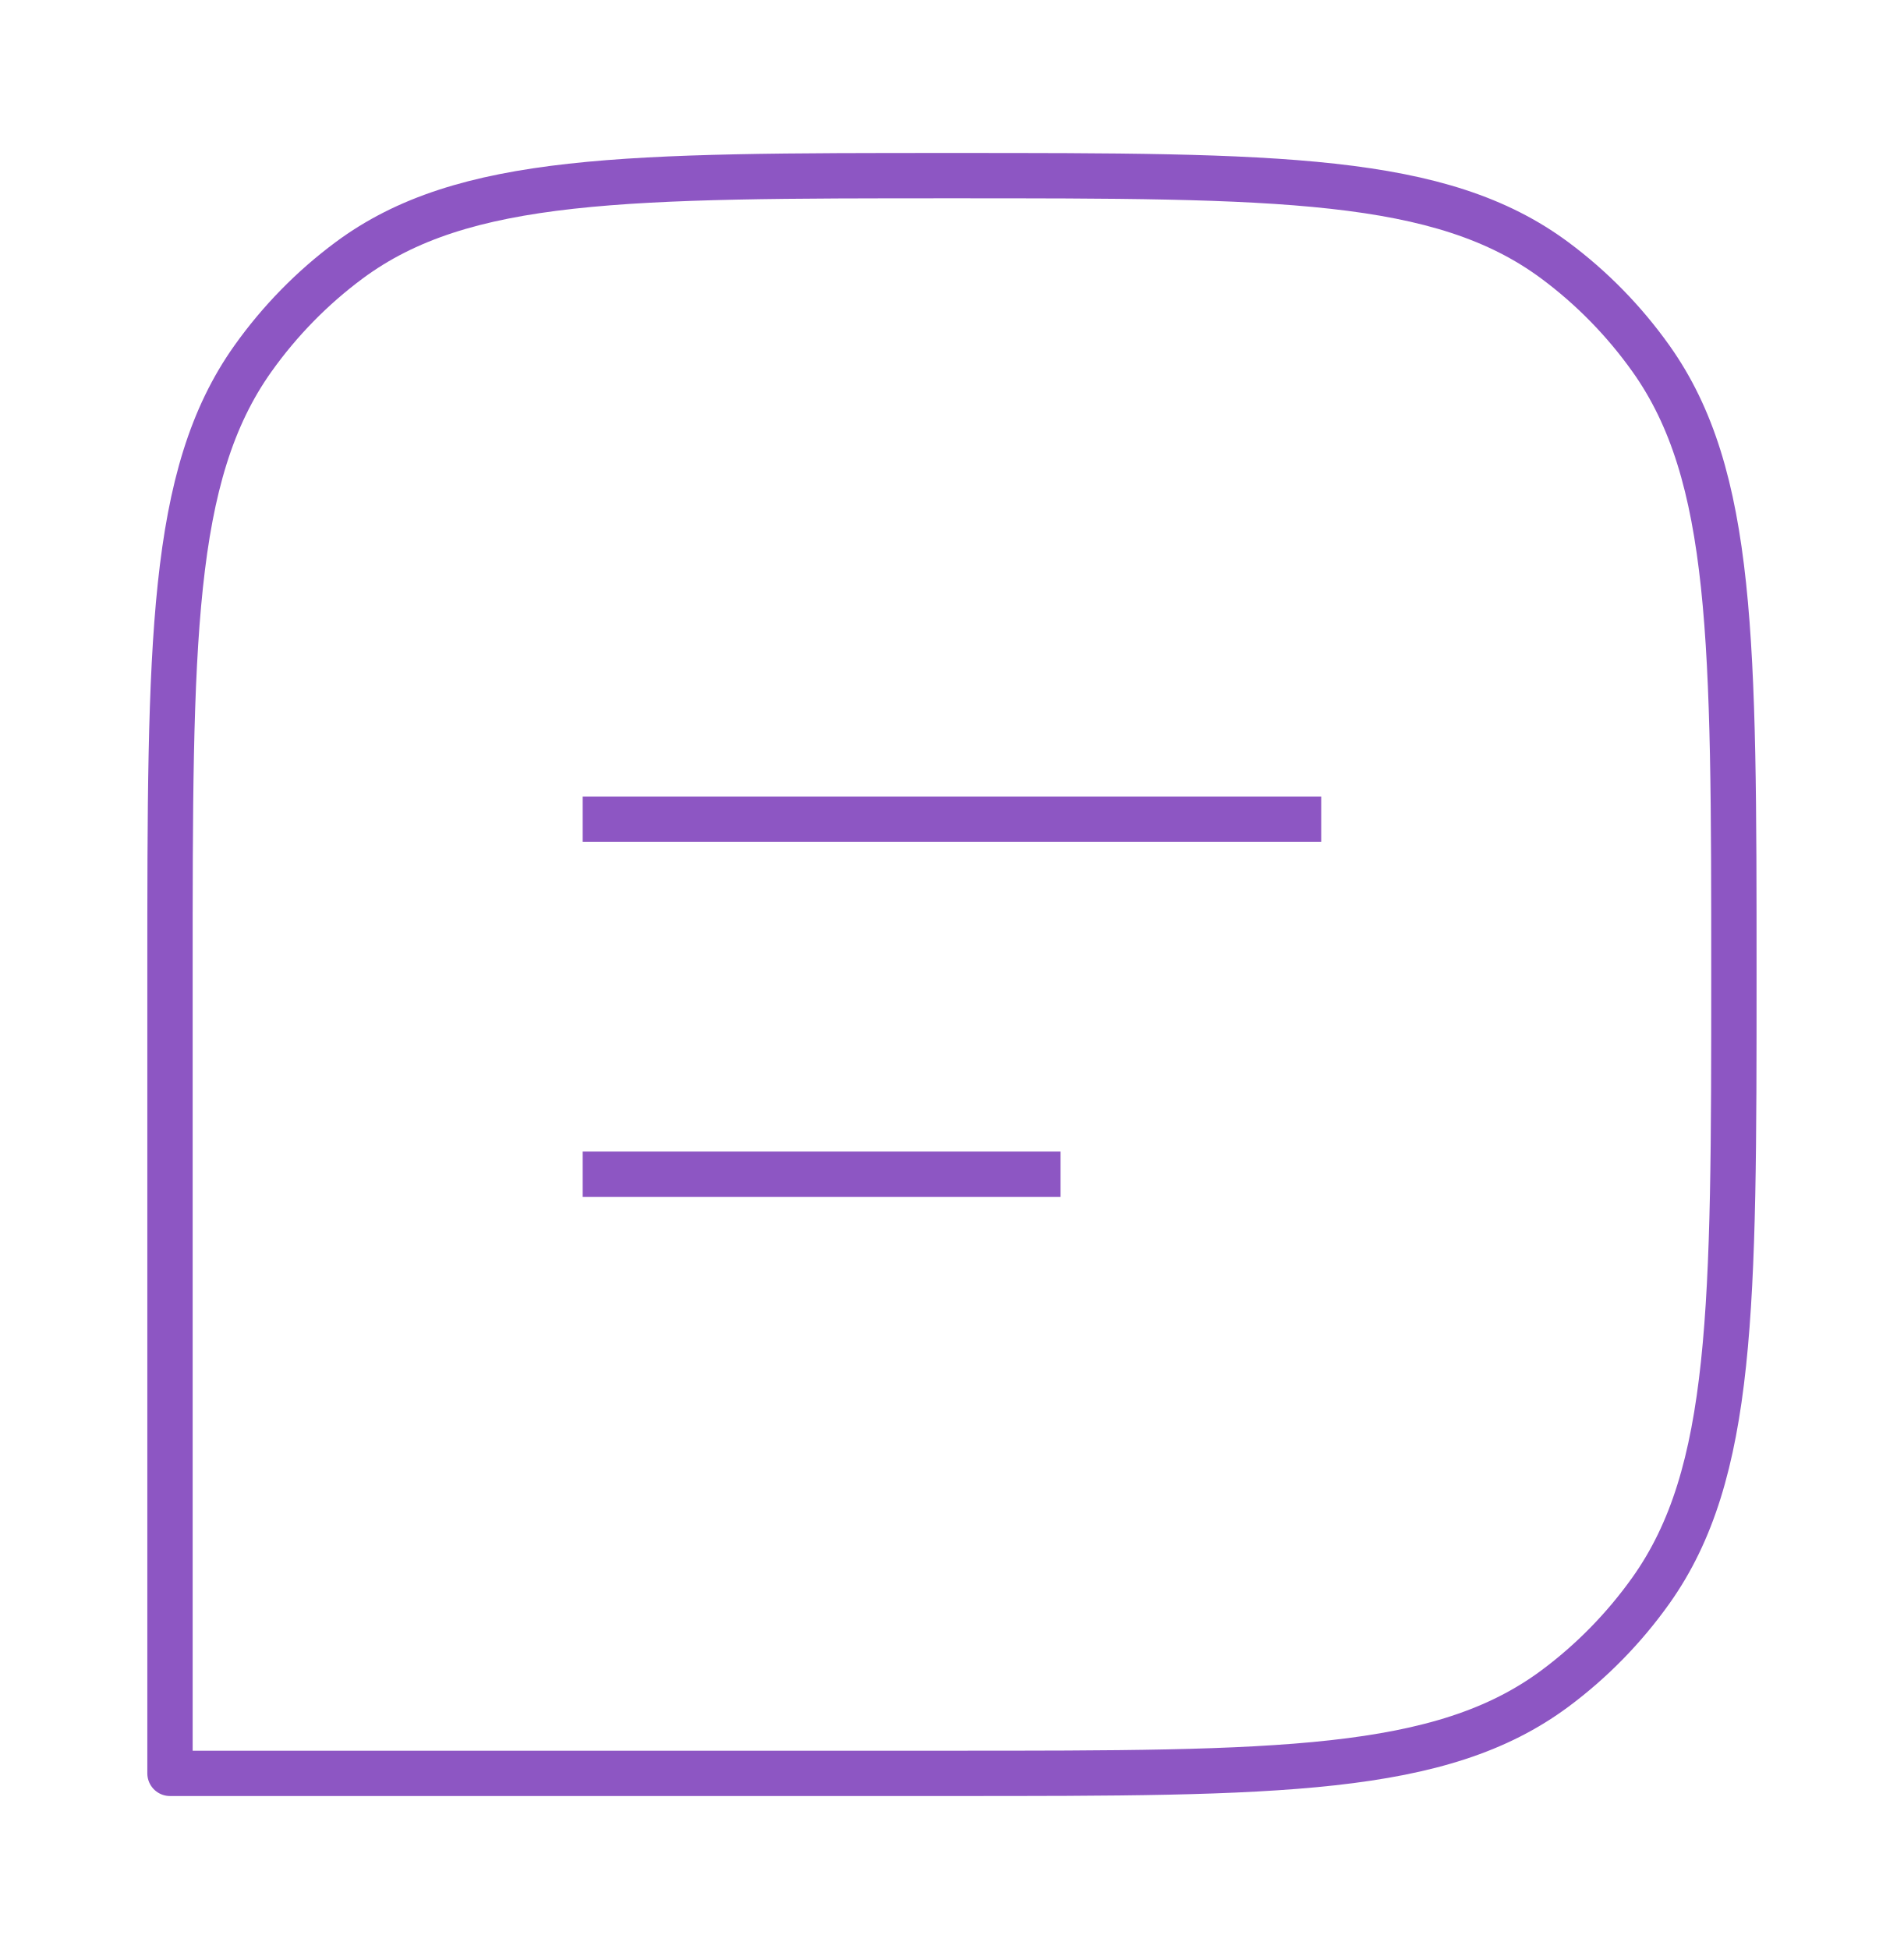
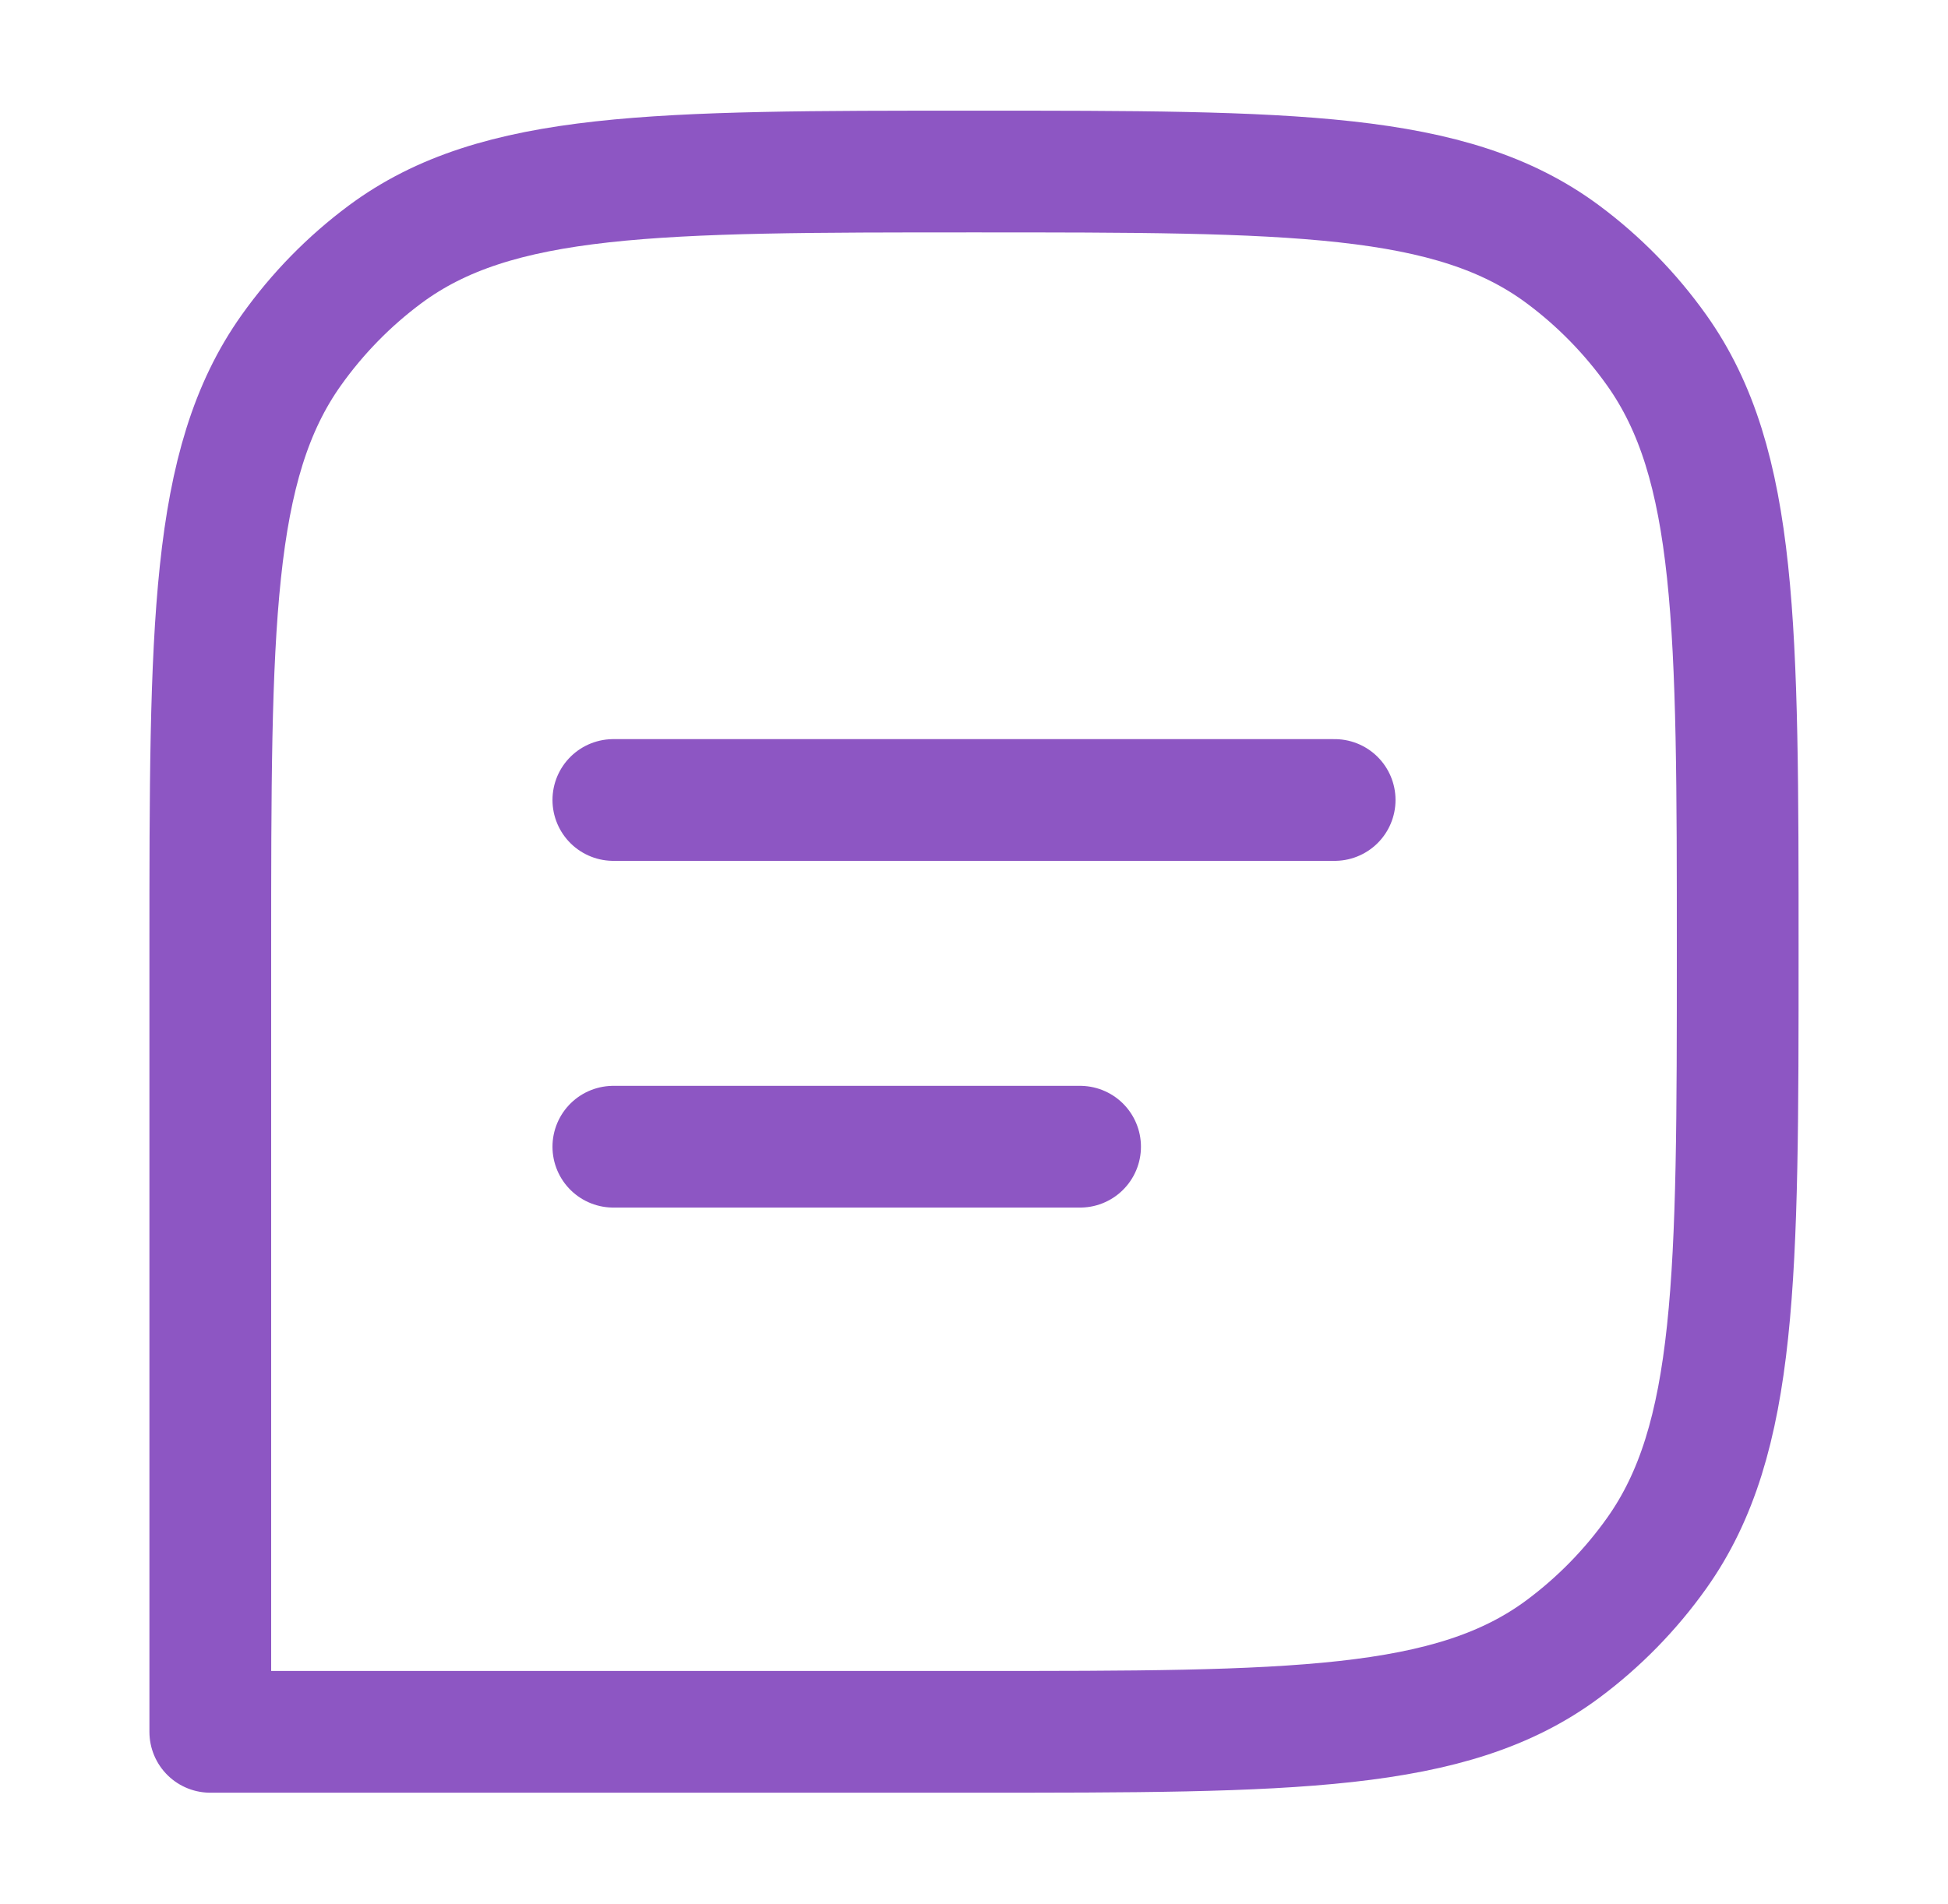
- <svg xmlns="http://www.w3.org/2000/svg" width="42" height="43" viewBox="0 0 42 43" fill="none">
-   <path d="M3.75 21.5C3.75 14.157 3.75 10.485 5.58 7.911C6.171 7.08 6.887 6.349 7.7 5.745C10.22 3.875 13.813 3.875 21 3.875C28.187 3.875 31.78 3.875 34.3 5.745C35.113 6.349 35.829 7.08 36.42 7.911C38.25 10.485 38.25 14.157 38.25 21.5C38.25 28.843 38.25 32.515 36.42 35.089C35.829 35.92 35.113 36.651 34.3 37.255C31.78 39.125 28.187 39.125 21 39.125H3.75V21.5Z" stroke="#8D56C3" strokeWidth="3" stroke-linejoin="round" />
-   <path d="M12.854 25.906H23.396" stroke="#8D56C3" strokeWidth="3" strokeLinecap="round" />
-   <path d="M12.854 18.073H29.146" stroke="#8D56C3" strokeWidth="3" strokeLinecap="round" />
+ <svg xmlns="http://www.w3.org/2000/svg" width="44" height="43" viewBox="0 0 44 43" fill="none">
+   <path d="M4.75 21.5C4.75 14.157 4.75 10.485 6.58 7.911C7.171 7.08 7.887 6.349 8.7 5.745C11.22 3.875 14.813 3.875 22 3.875C29.187 3.875 32.781 3.875 35.3 5.745C36.113 6.349 36.829 7.08 37.42 7.911C39.25 10.485 39.25 14.157 39.25 21.5C39.25 28.843 39.25 32.515 37.42 35.089C36.829 35.92 36.113 36.651 35.3 37.255C32.781 39.125 29.187 39.125 22 39.125H4.75V21.5Z" stroke="#8D56C3" stroke-width="2.75" stroke-linejoin="round" />
+   <path d="M13.854 25.906H24.396" stroke="#8D56C3" stroke-width="2.75" stroke-linecap="round" />
+   <path d="M13.854 18.073H30.146" stroke="#8D56C3" stroke-width="2.75" stroke-linecap="round" />
</svg>
